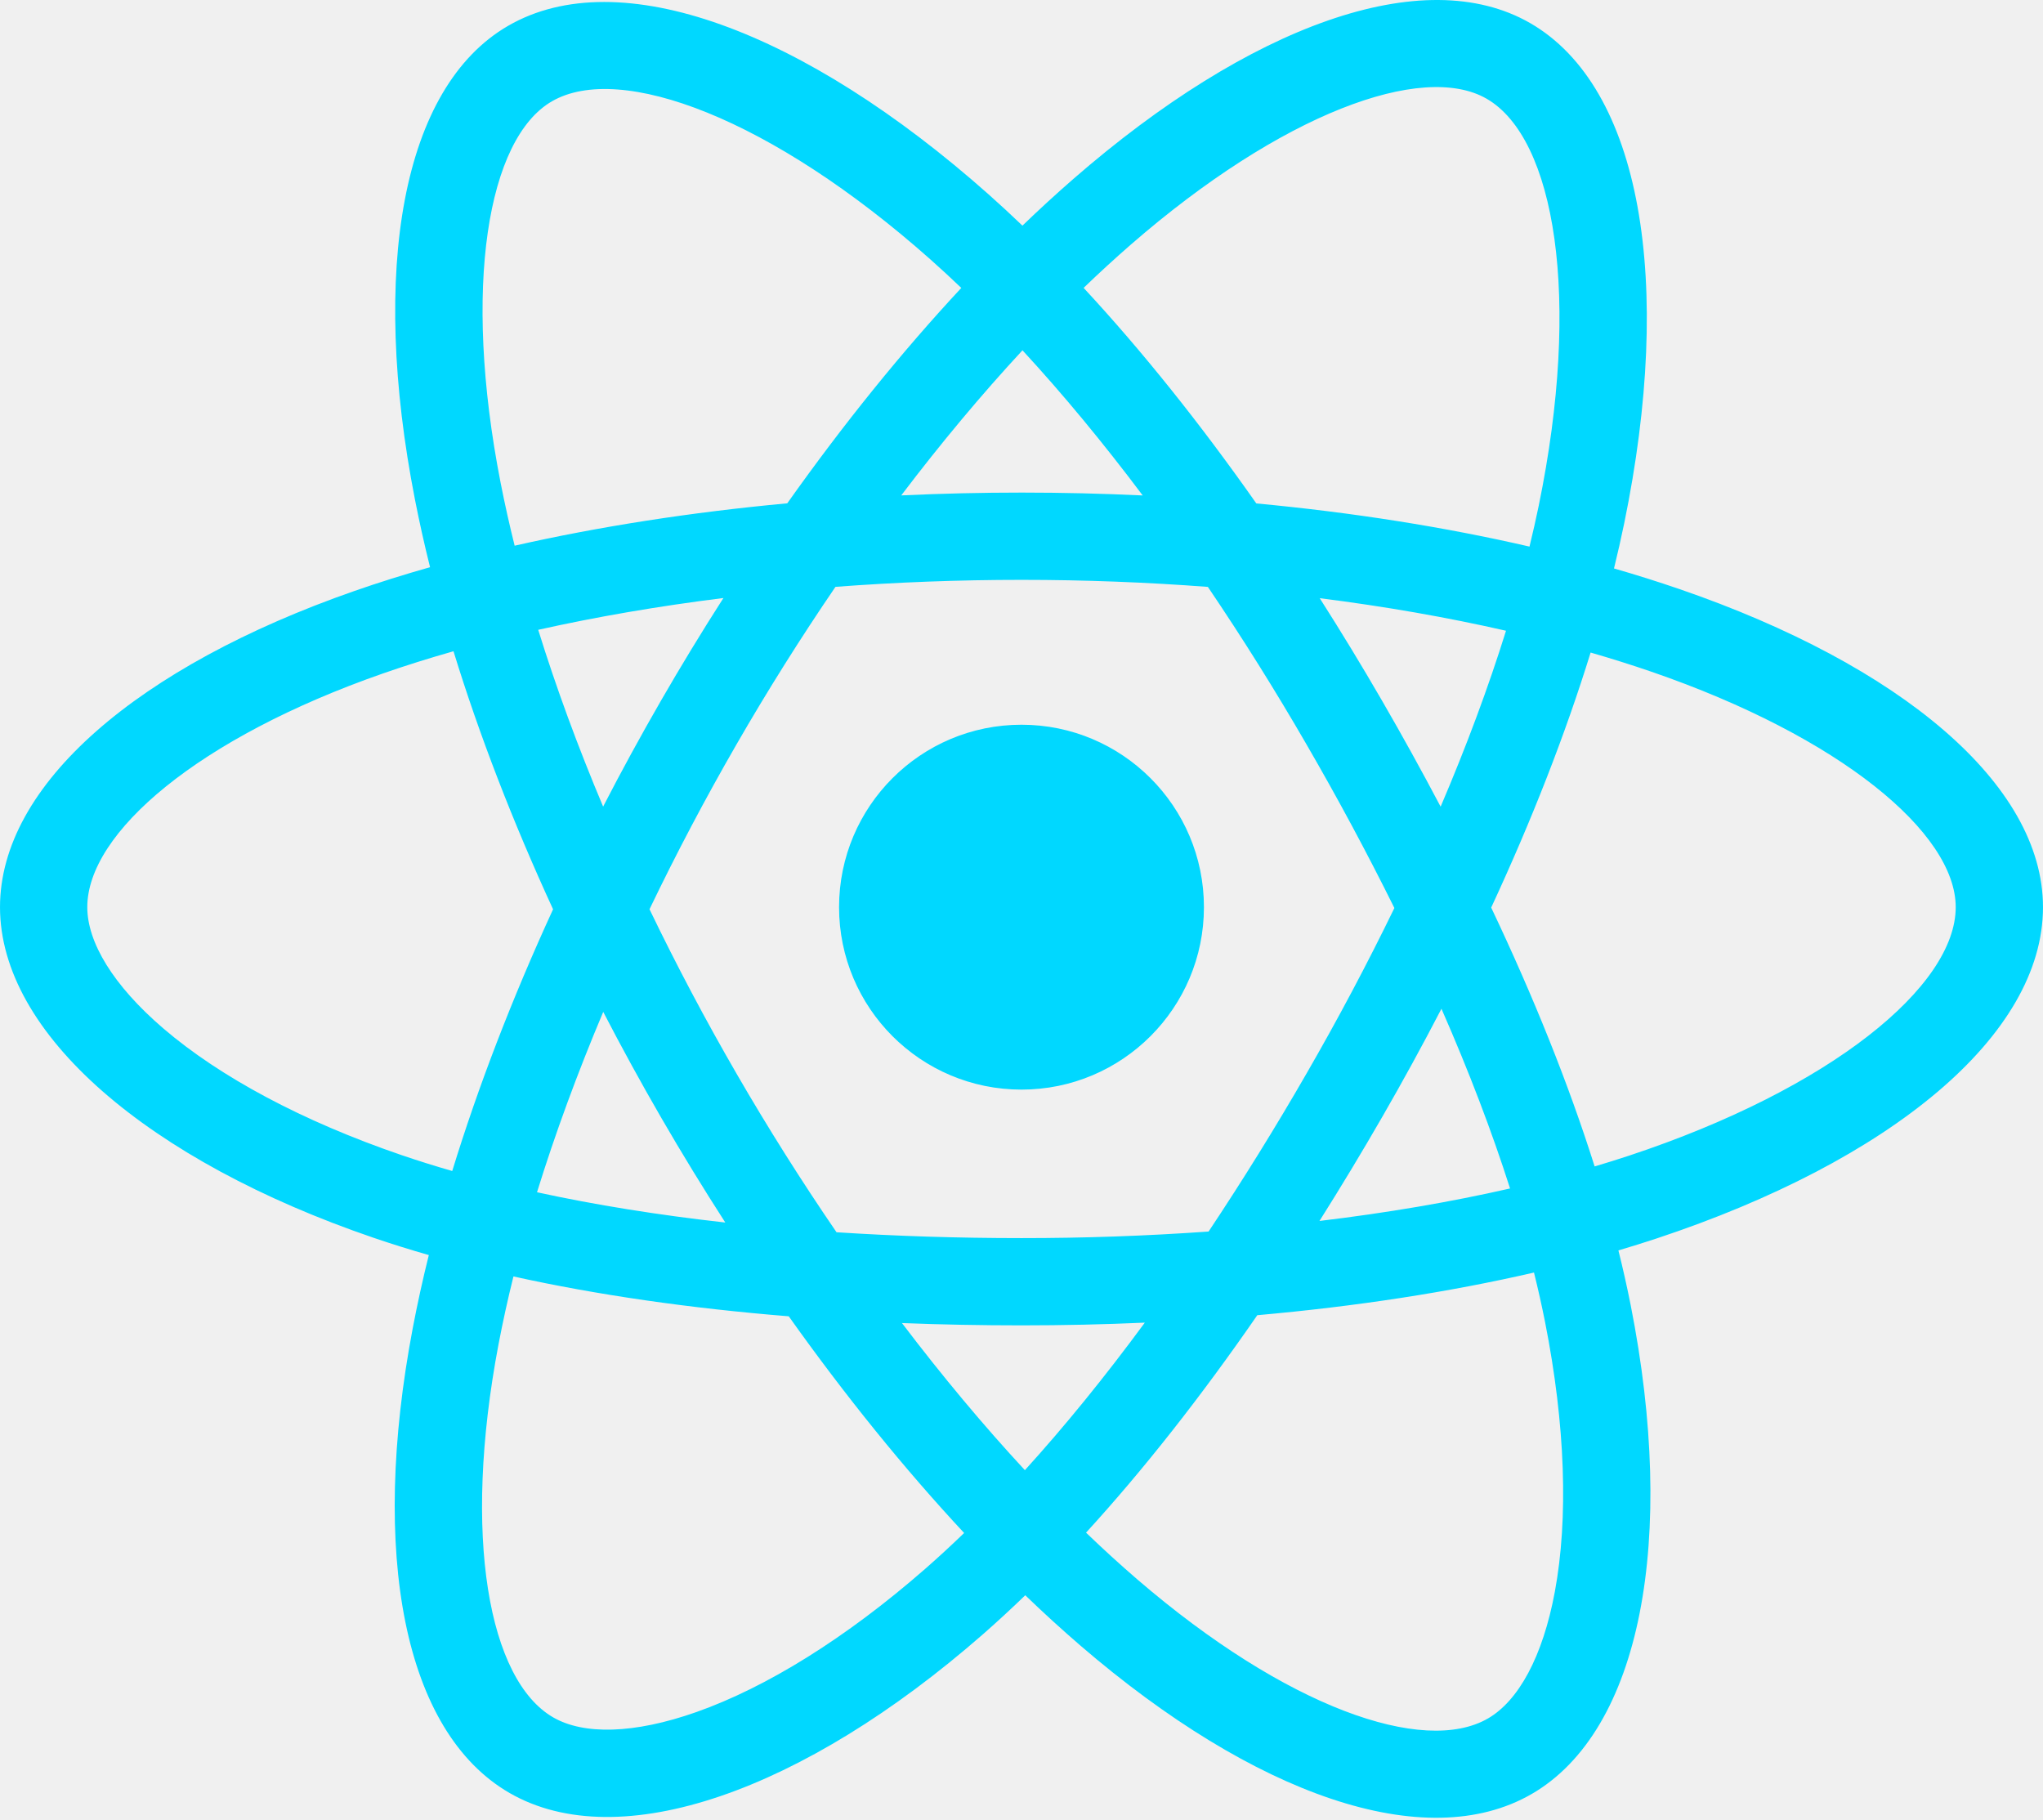
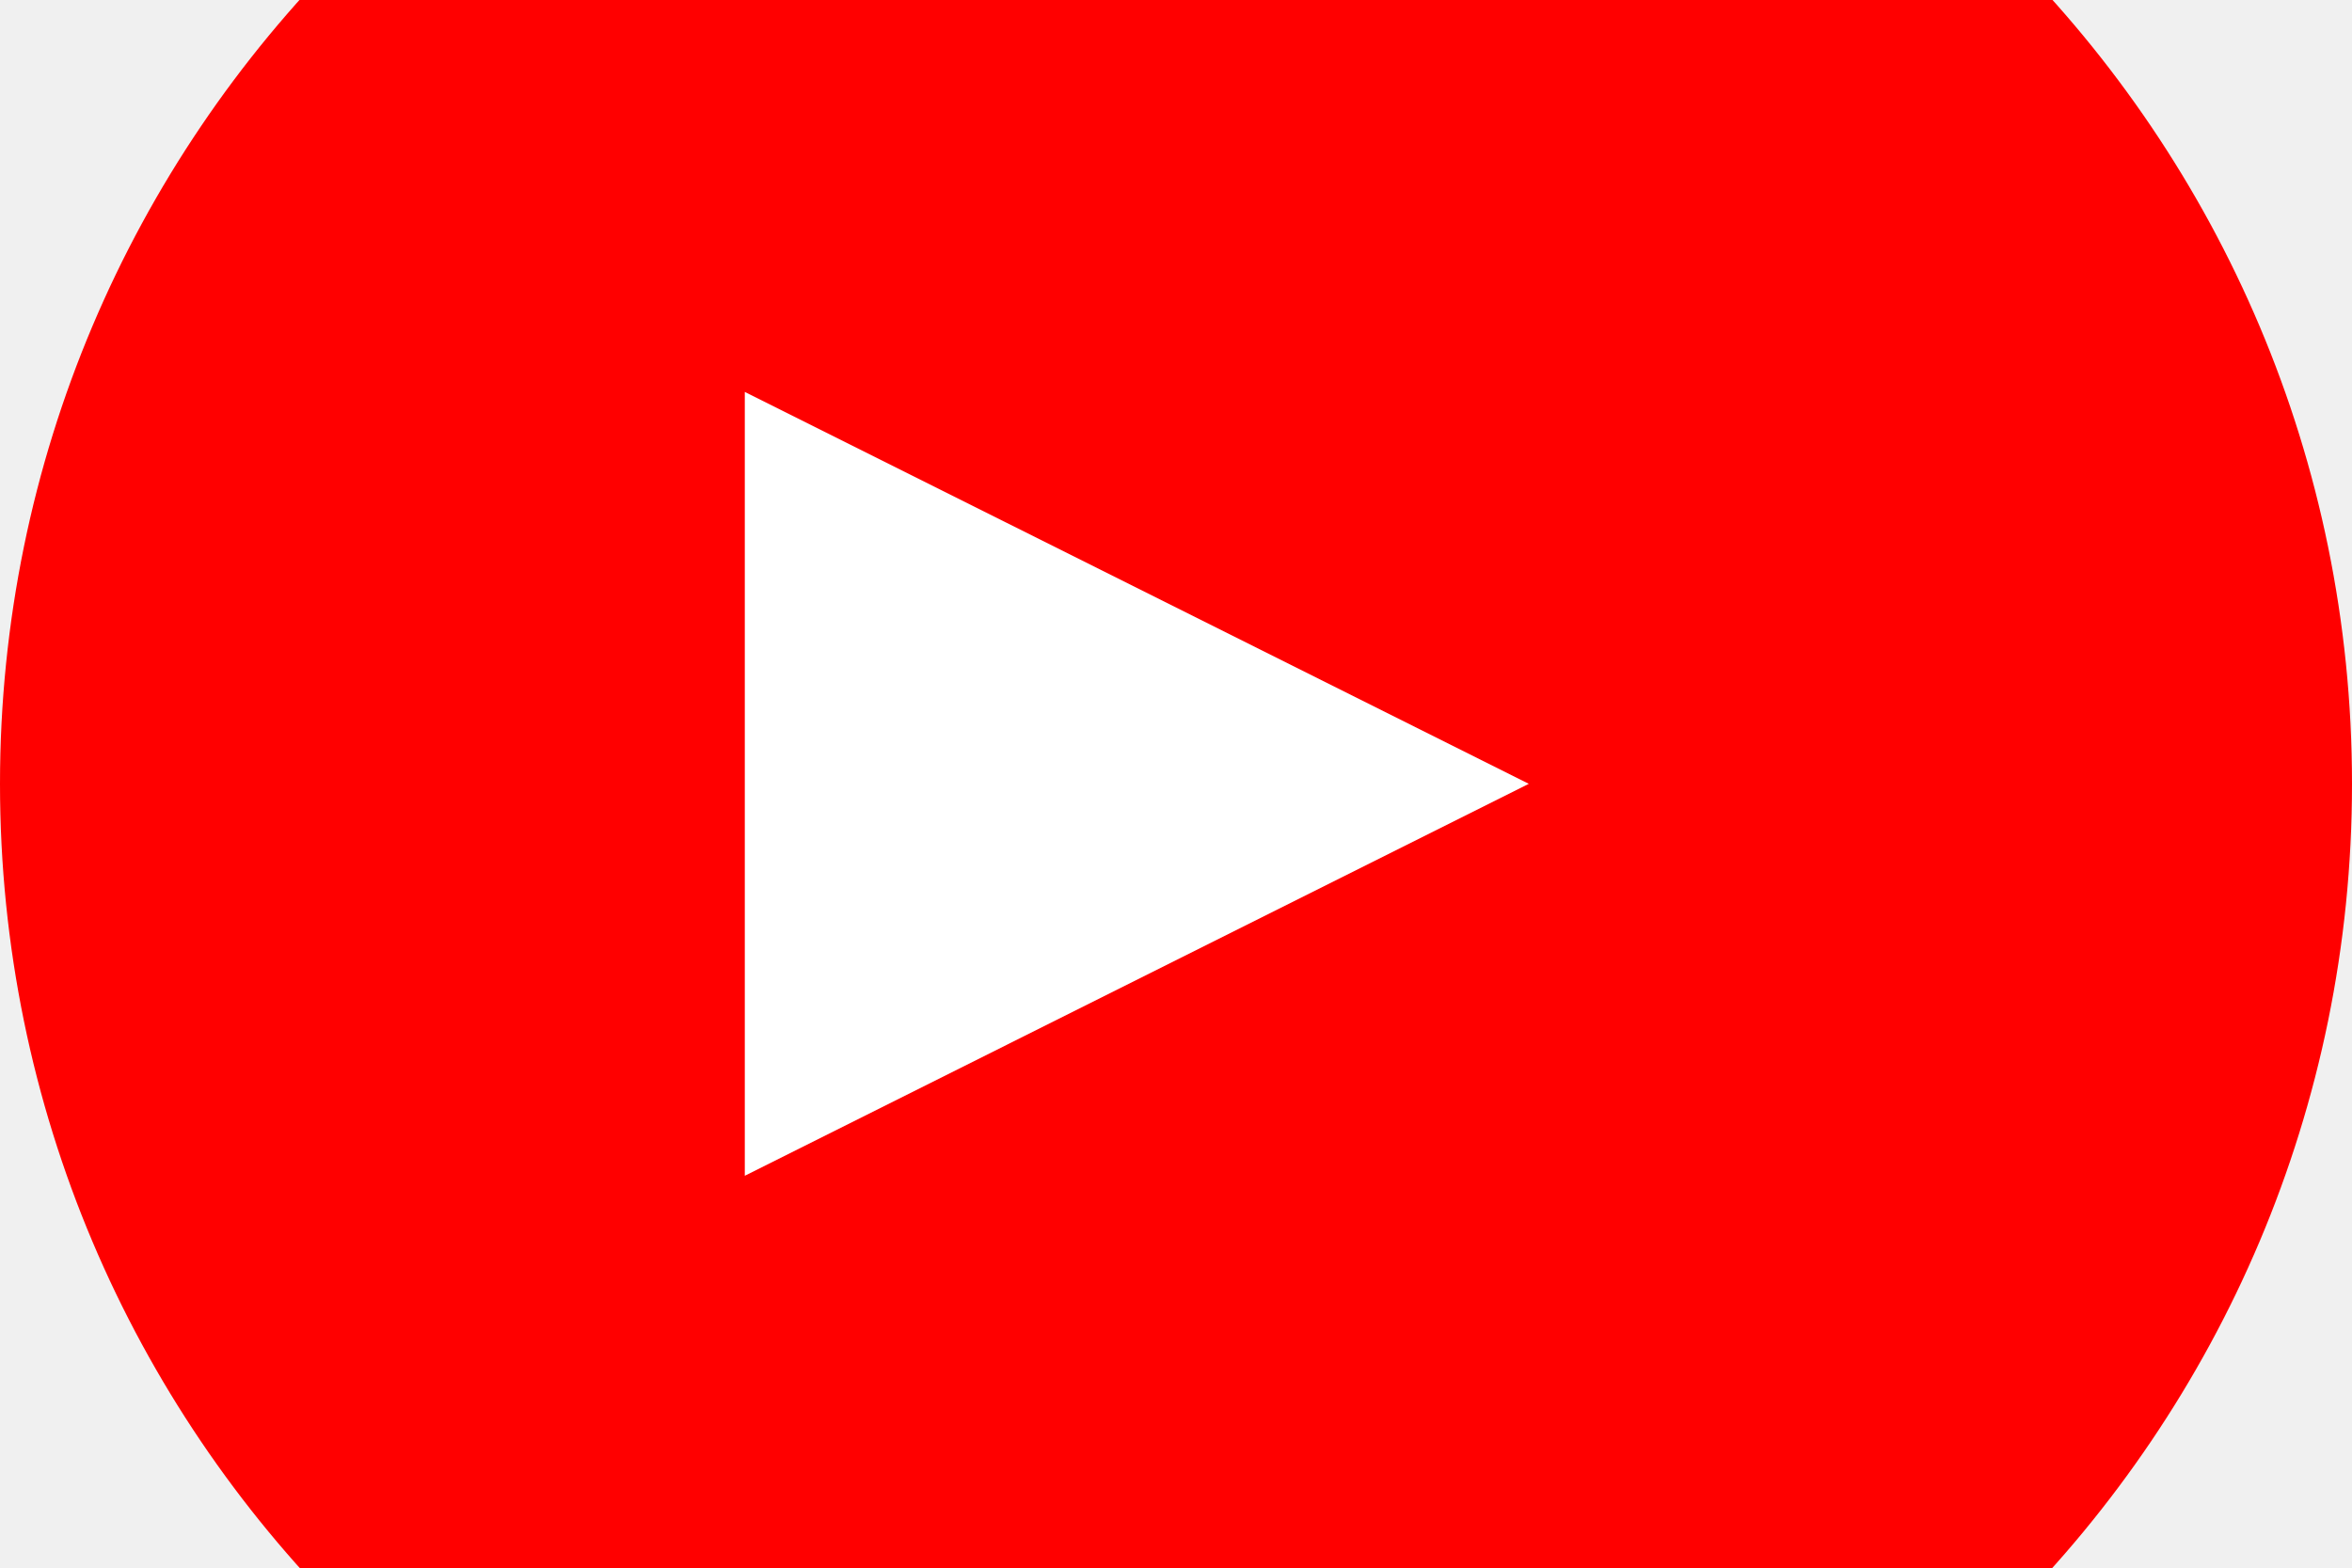
- <svg xmlns="http://www.w3.org/2000/svg" aria-hidden="true" role="img" class="iconify iconify--logos" width="35.93" height="32" preserveAspectRatio="xMidYMid meet" viewBox="0 0 256 228">
-   <path fill="#00D8FF" d="M210.483 73.824a171.49 171.49 0 0 0-8.24-2.597c.465-1.9.893-3.777 1.273-5.621c6.238-30.281 2.16-54.676-11.769-62.708c-13.355-7.7-35.196.329-57.254 19.526a171.23 171.23 0 0 0-6.375 5.848a155.866 155.866 0 0 0-4.241-3.917C100.759 3.829 77.587-4.822 63.673 3.233C50.33 10.957 46.379 33.89 51.995 62.588a170.974 170.974 0 0 0 1.892 8.48c-3.28.932-6.445 1.924-9.474 2.98C17.309 83.498 0 98.307 0 113.668c0 15.865 18.582 31.778 46.812 41.427a145.52 145.52 0 0 0 6.921 2.165a167.467 167.467 0 0 0-2.01 9.138c-5.354 28.2-1.173 50.591 12.134 58.266c13.744 7.926 36.812-.22 59.273-19.855a145.567 145.567 0 0 0 5.342-4.923a168.064 168.064 0 0 0 6.92 6.314c21.758 18.722 43.246 26.282 56.54 18.586c13.731-7.949 18.194-32.003 12.4-61.268a145.016 145.016 0 0 0-1.535-6.842c1.62-.48 3.21-.974 4.76-1.488c29.348-9.723 48.443-25.443 48.443-41.52c0-15.417-17.868-30.326-45.517-39.844Zm-6.365 70.984c-1.4.463-2.836.91-4.3 1.345c-3.24-10.257-7.612-21.163-12.963-32.432c5.106-11 9.31-21.767 12.459-31.957c2.619.758 5.16 1.557 7.61 2.4c23.69 8.156 38.14 20.213 38.14 29.504c0 9.896-15.606 22.743-40.946 31.14Zm-10.514 20.834c2.562 12.94 2.927 24.64 1.23 33.787c-1.524 8.219-4.59 13.698-8.382 15.893c-8.067 4.67-25.32-1.4-43.927-17.412a156.726 156.726 0 0 1-6.437-5.87c7.214-7.889 14.423-17.06 21.459-27.246c12.376-1.098 24.068-2.894 34.671-5.345a134.17 134.17 0 0 1 1.386 6.193ZM87.276 214.515c-7.882 2.783-14.16 2.863-17.955.675c-8.075-4.657-11.432-22.636-6.853-46.752a156.923 156.923 0 0 1 1.869-8.499c10.486 2.32 22.093 3.988 34.498 4.994c7.084 9.967 14.501 19.128 21.976 27.15a134.668 134.668 0 0 1-4.877 4.492c-9.933 8.682-19.886 14.842-28.658 17.94ZM50.35 144.747c-12.483-4.267-22.792-9.812-29.858-15.863c-6.35-5.437-9.555-10.836-9.555-15.216c0-9.322 13.897-21.212 37.076-29.293c2.813-.98 5.757-1.905 8.812-2.773c3.204 10.42 7.406 21.315 12.477 32.332c-5.137 11.18-9.399 22.249-12.634 32.792a134.718 134.718 0 0 1-6.318-1.979Zm12.378-84.26c-4.811-24.587-1.616-43.134 6.425-47.789c8.564-4.958 27.502 2.111 47.463 19.835a144.318 144.318 0 0 1 3.841 3.545c-7.438 7.987-14.787 17.08-21.808 26.988c-12.04 1.116-23.565 2.908-34.161 5.309a160.342 160.342 0 0 1-1.76-7.887Zm110.427 27.268a347.8 347.8 0 0 0-7.785-12.803c8.168 1.033 15.994 2.404 23.343 4.08c-2.206 7.072-4.956 14.465-8.193 22.045a381.151 381.151 0 0 0-7.365-13.322Zm-45.032-43.861c5.044 5.465 10.096 11.566 15.065 18.186a322.04 322.04 0 0 0-30.257-.006c4.974-6.559 10.069-12.652 15.192-18.18ZM82.802 87.83a323.167 323.167 0 0 0-7.227 13.238c-3.184-7.553-5.909-14.98-8.134-22.152c7.304-1.634 15.093-2.97 23.209-3.984a321.524 321.524 0 0 0-7.848 12.897Zm8.081 65.352c-8.385-.936-16.291-2.203-23.593-3.793c2.26-7.3 5.045-14.885 8.298-22.6a321.187 321.187 0 0 0 7.257 13.246c2.594 4.48 5.28 8.868 8.038 13.147Zm37.542 31.03c-5.184-5.592-10.354-11.779-15.403-18.433c4.902.192 9.899.29 14.978.29c5.218 0 10.376-.117 15.453-.343c-4.985 6.774-10.018 12.97-15.028 18.486Zm52.198-57.817c3.422 7.8 6.306 15.345 8.596 22.52c-7.422 1.694-15.436 3.058-23.88 4.071a382.417 382.417 0 0 0 7.859-13.026a347.403 347.403 0 0 0 7.425-13.565Zm-16.898 8.101a358.557 358.557 0 0 1-12.281 19.815a329.4 329.4 0 0 1-23.444.823c-7.967 0-15.716-.248-23.178-.732a310.202 310.202 0 0 1-12.513-19.846h.001a307.41 307.41 0 0 1-10.923-20.627a310.278 310.278 0 0 1 10.89-20.637l-.001.001a307.318 307.318 0 0 1 12.413-19.761c7.613-.576 15.42-.876 23.31-.876H128c7.926 0 15.743.303 23.354.883a329.357 329.357 0 0 1 12.335 19.695a358.489 358.489 0 0 1 11.036 20.54a329.472 329.472 0 0 1-11 20.722Zm22.56-122.124c8.572 4.944 11.906 24.881 6.52 51.026c-.344 1.668-.73 3.367-1.15 5.09c-10.622-2.452-22.155-4.275-34.23-5.408c-7.034-10.017-14.323-19.124-21.64-27.008a160.789 160.789 0 0 1 5.888-5.4c18.9-16.447 36.564-22.941 44.612-18.3ZM128 90.808c12.625 0 22.86 10.235 22.86 22.86s-10.235 22.86-22.86 22.86s-22.86-10.235-22.86-22.86s10.235-22.86 22.86-22.86Z" />
+ <svg xmlns="http://www.w3.org/2000/svg" width="300" height="200" viewBox="0 0 300 200" fill="none">
+   <circle cx="150" cy="100" r="150" fill="#FF0000" />
+   <g transform="translate(95, 50)">
+     <polygon points="0,0 0,100 100,50" fill="#FFF" />
+   </g>
</svg>
